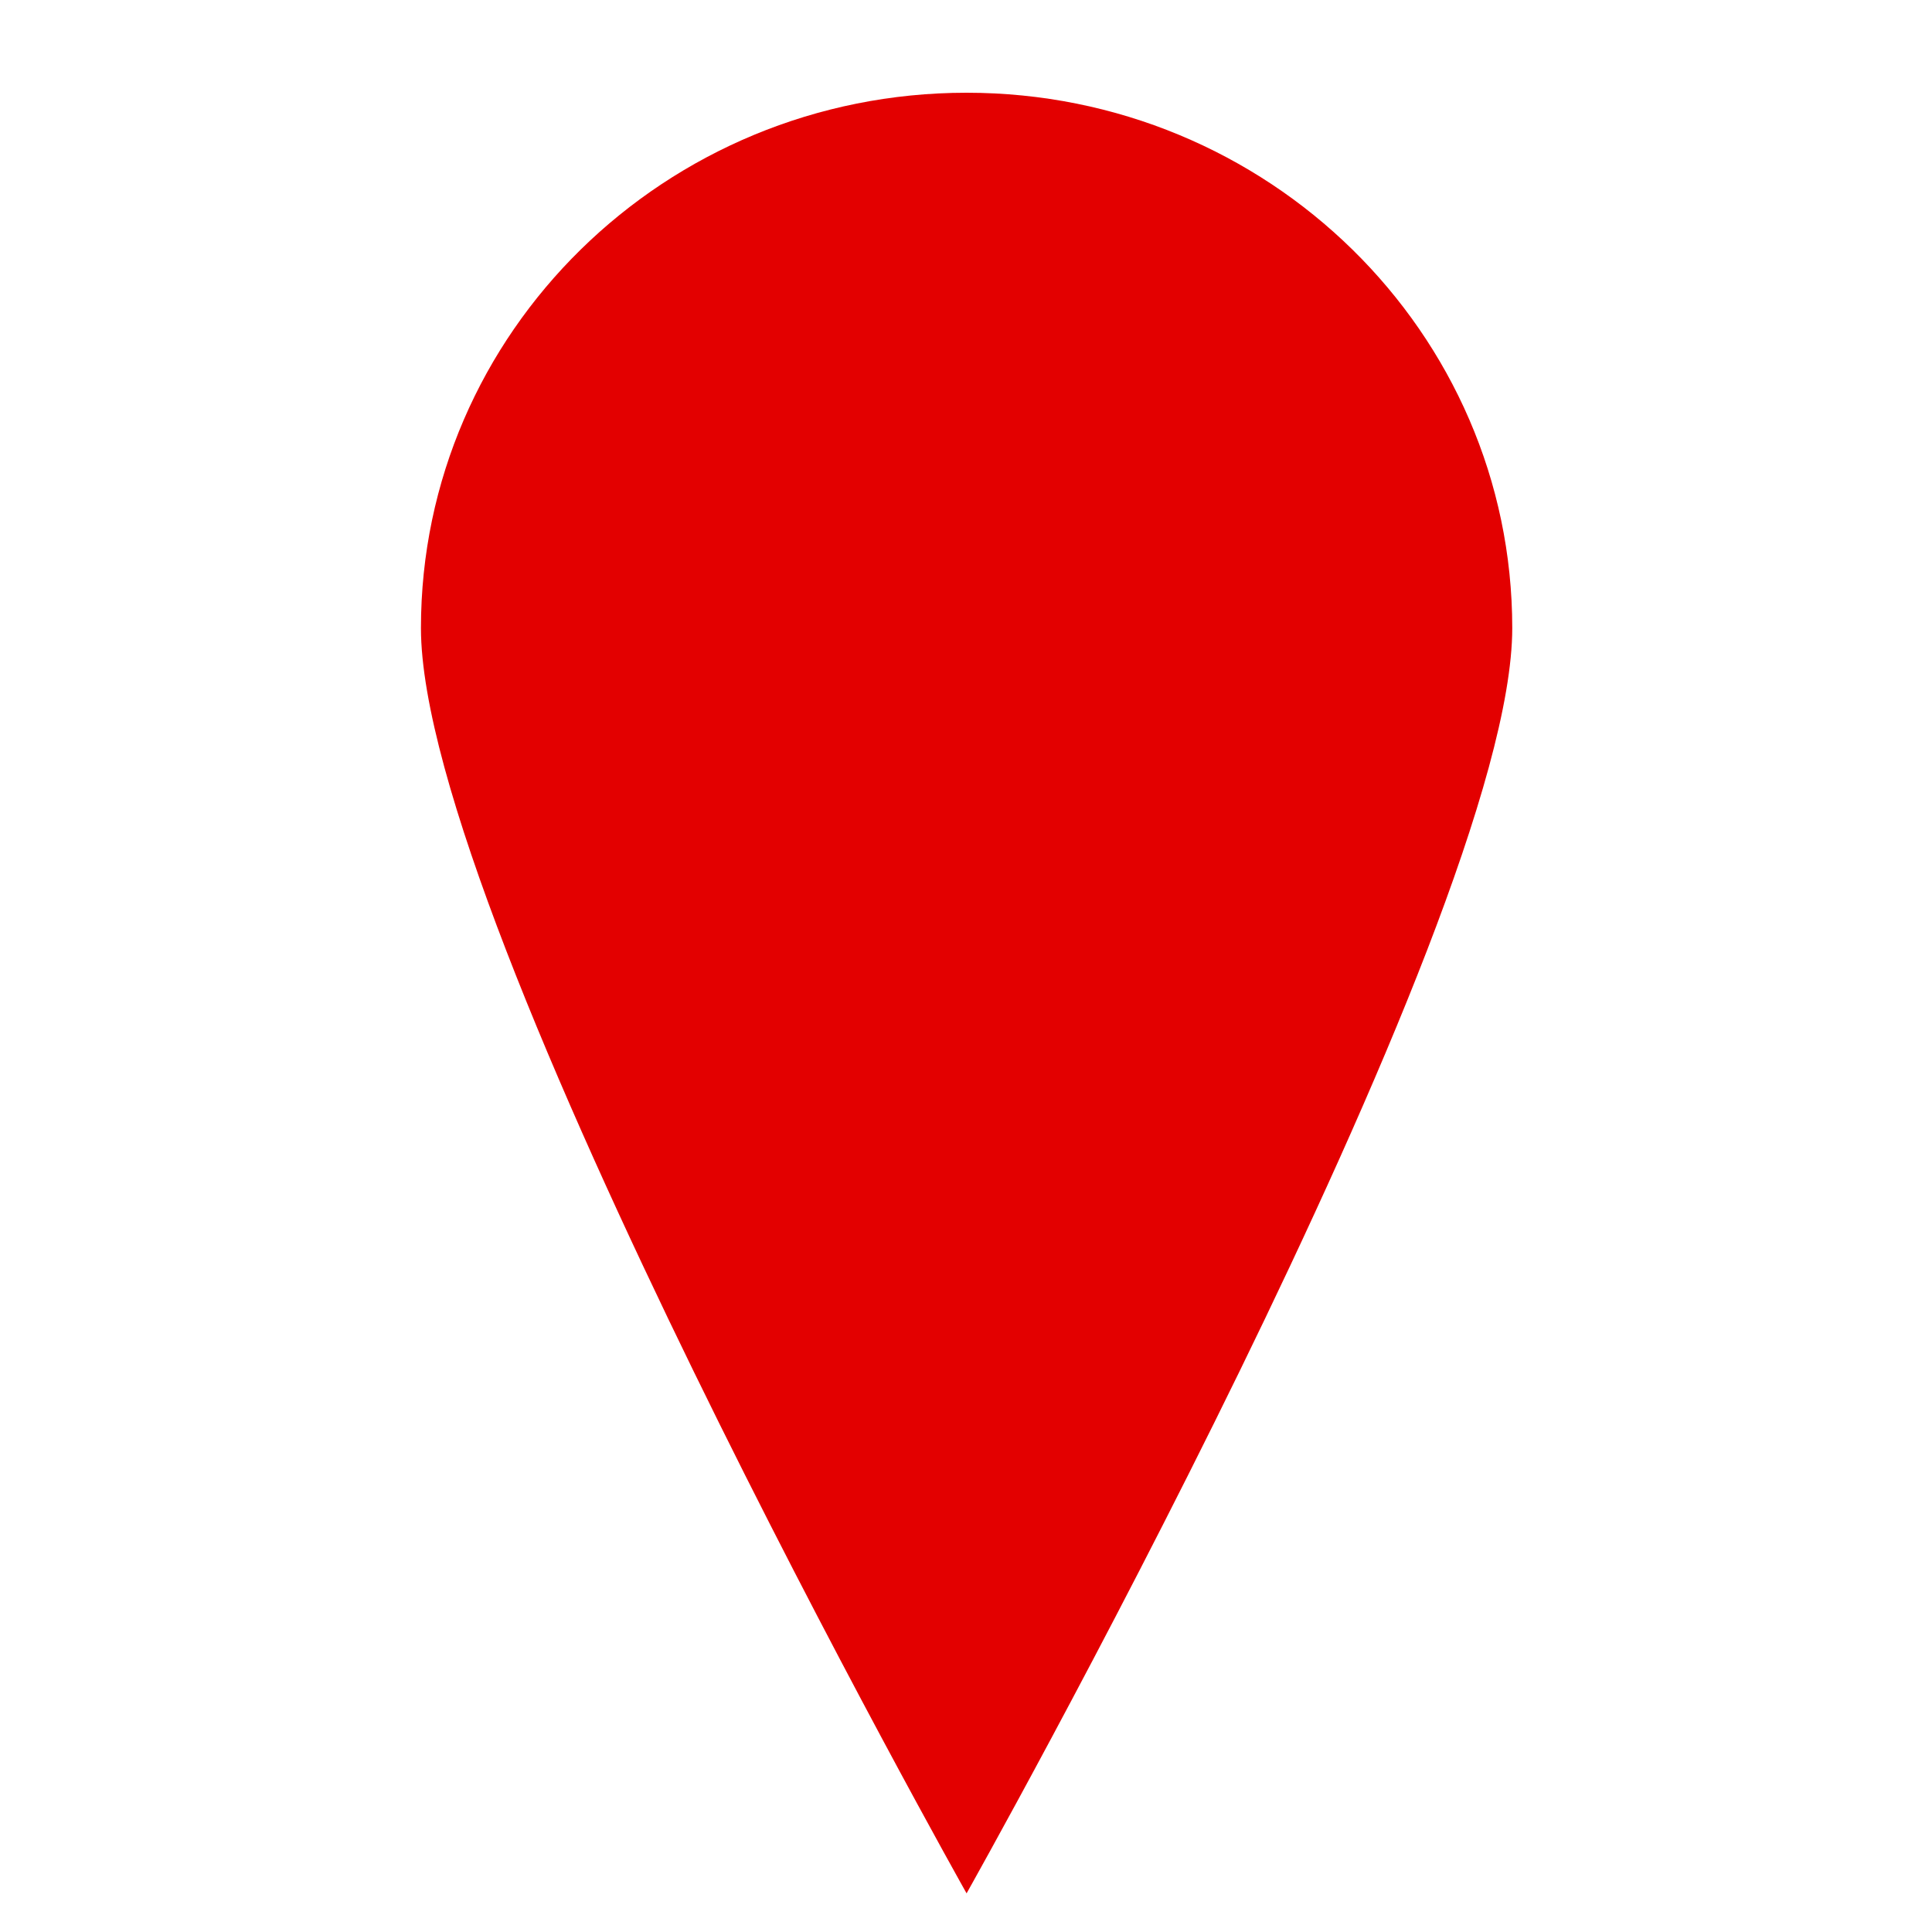
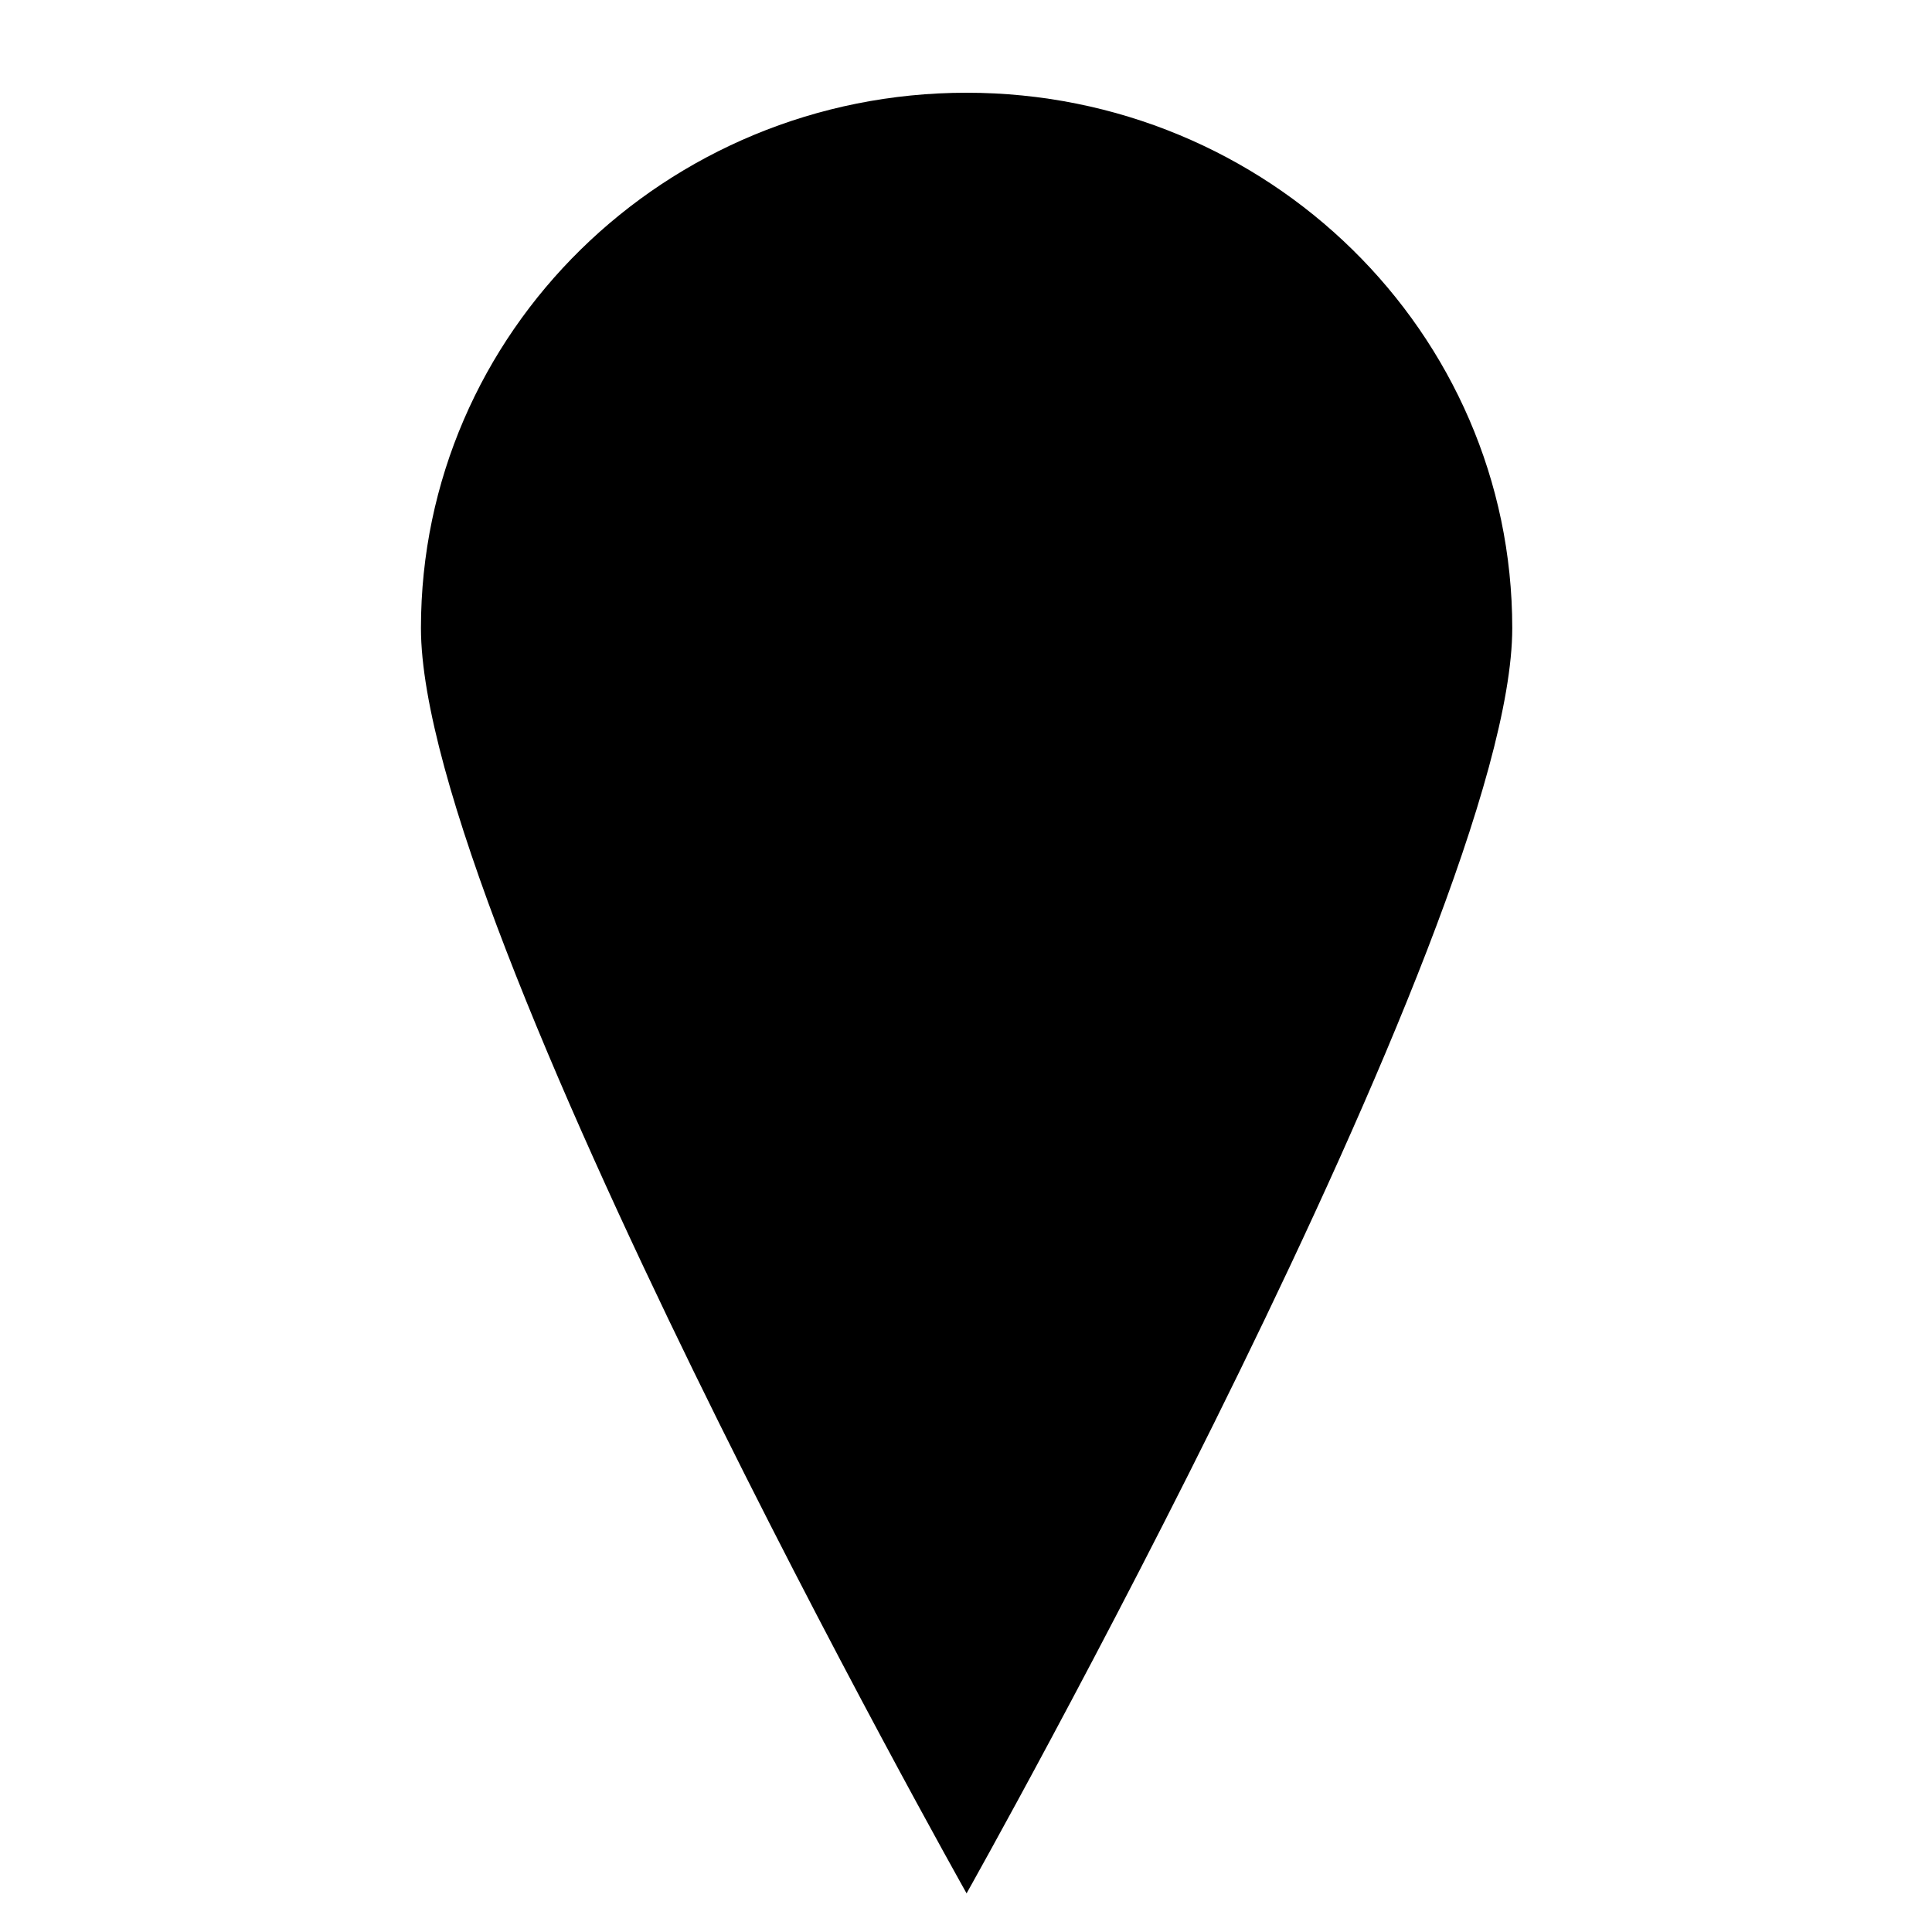
- <svg xmlns="http://www.w3.org/2000/svg" version="1.2" width="50" height="50" viewBox="0 0 50 50" overflow="inherit" id="svg4">
-   <defs id="defs8" />
-   <path d="M25.015 2.4c-7.8 0-14.121 6.204-14.121 13.854 0 7.652 14.121 32.746 14.121 32.746s14.122-25.094 14.122-32.746c0-7.65-6.325-13.854-14.122-13.854z" id="path2" style="fill:#e30000;fill-opacity:1" />
+ <svg xmlns="http://www.w3.org/2000/svg" version="1.2" baseProfile="tiny" width="50" height="50" viewBox="0 0 50 50" overflow="inherit">
+   <path d="M25.015 2.4c-7.8 0-14.121 6.204-14.121 13.854 0 7.652 14.121 32.746 14.121 32.746s14.122-25.094 14.122-32.746c0-7.65-6.325-13.854-14.122-13.854z" />
</svg>
